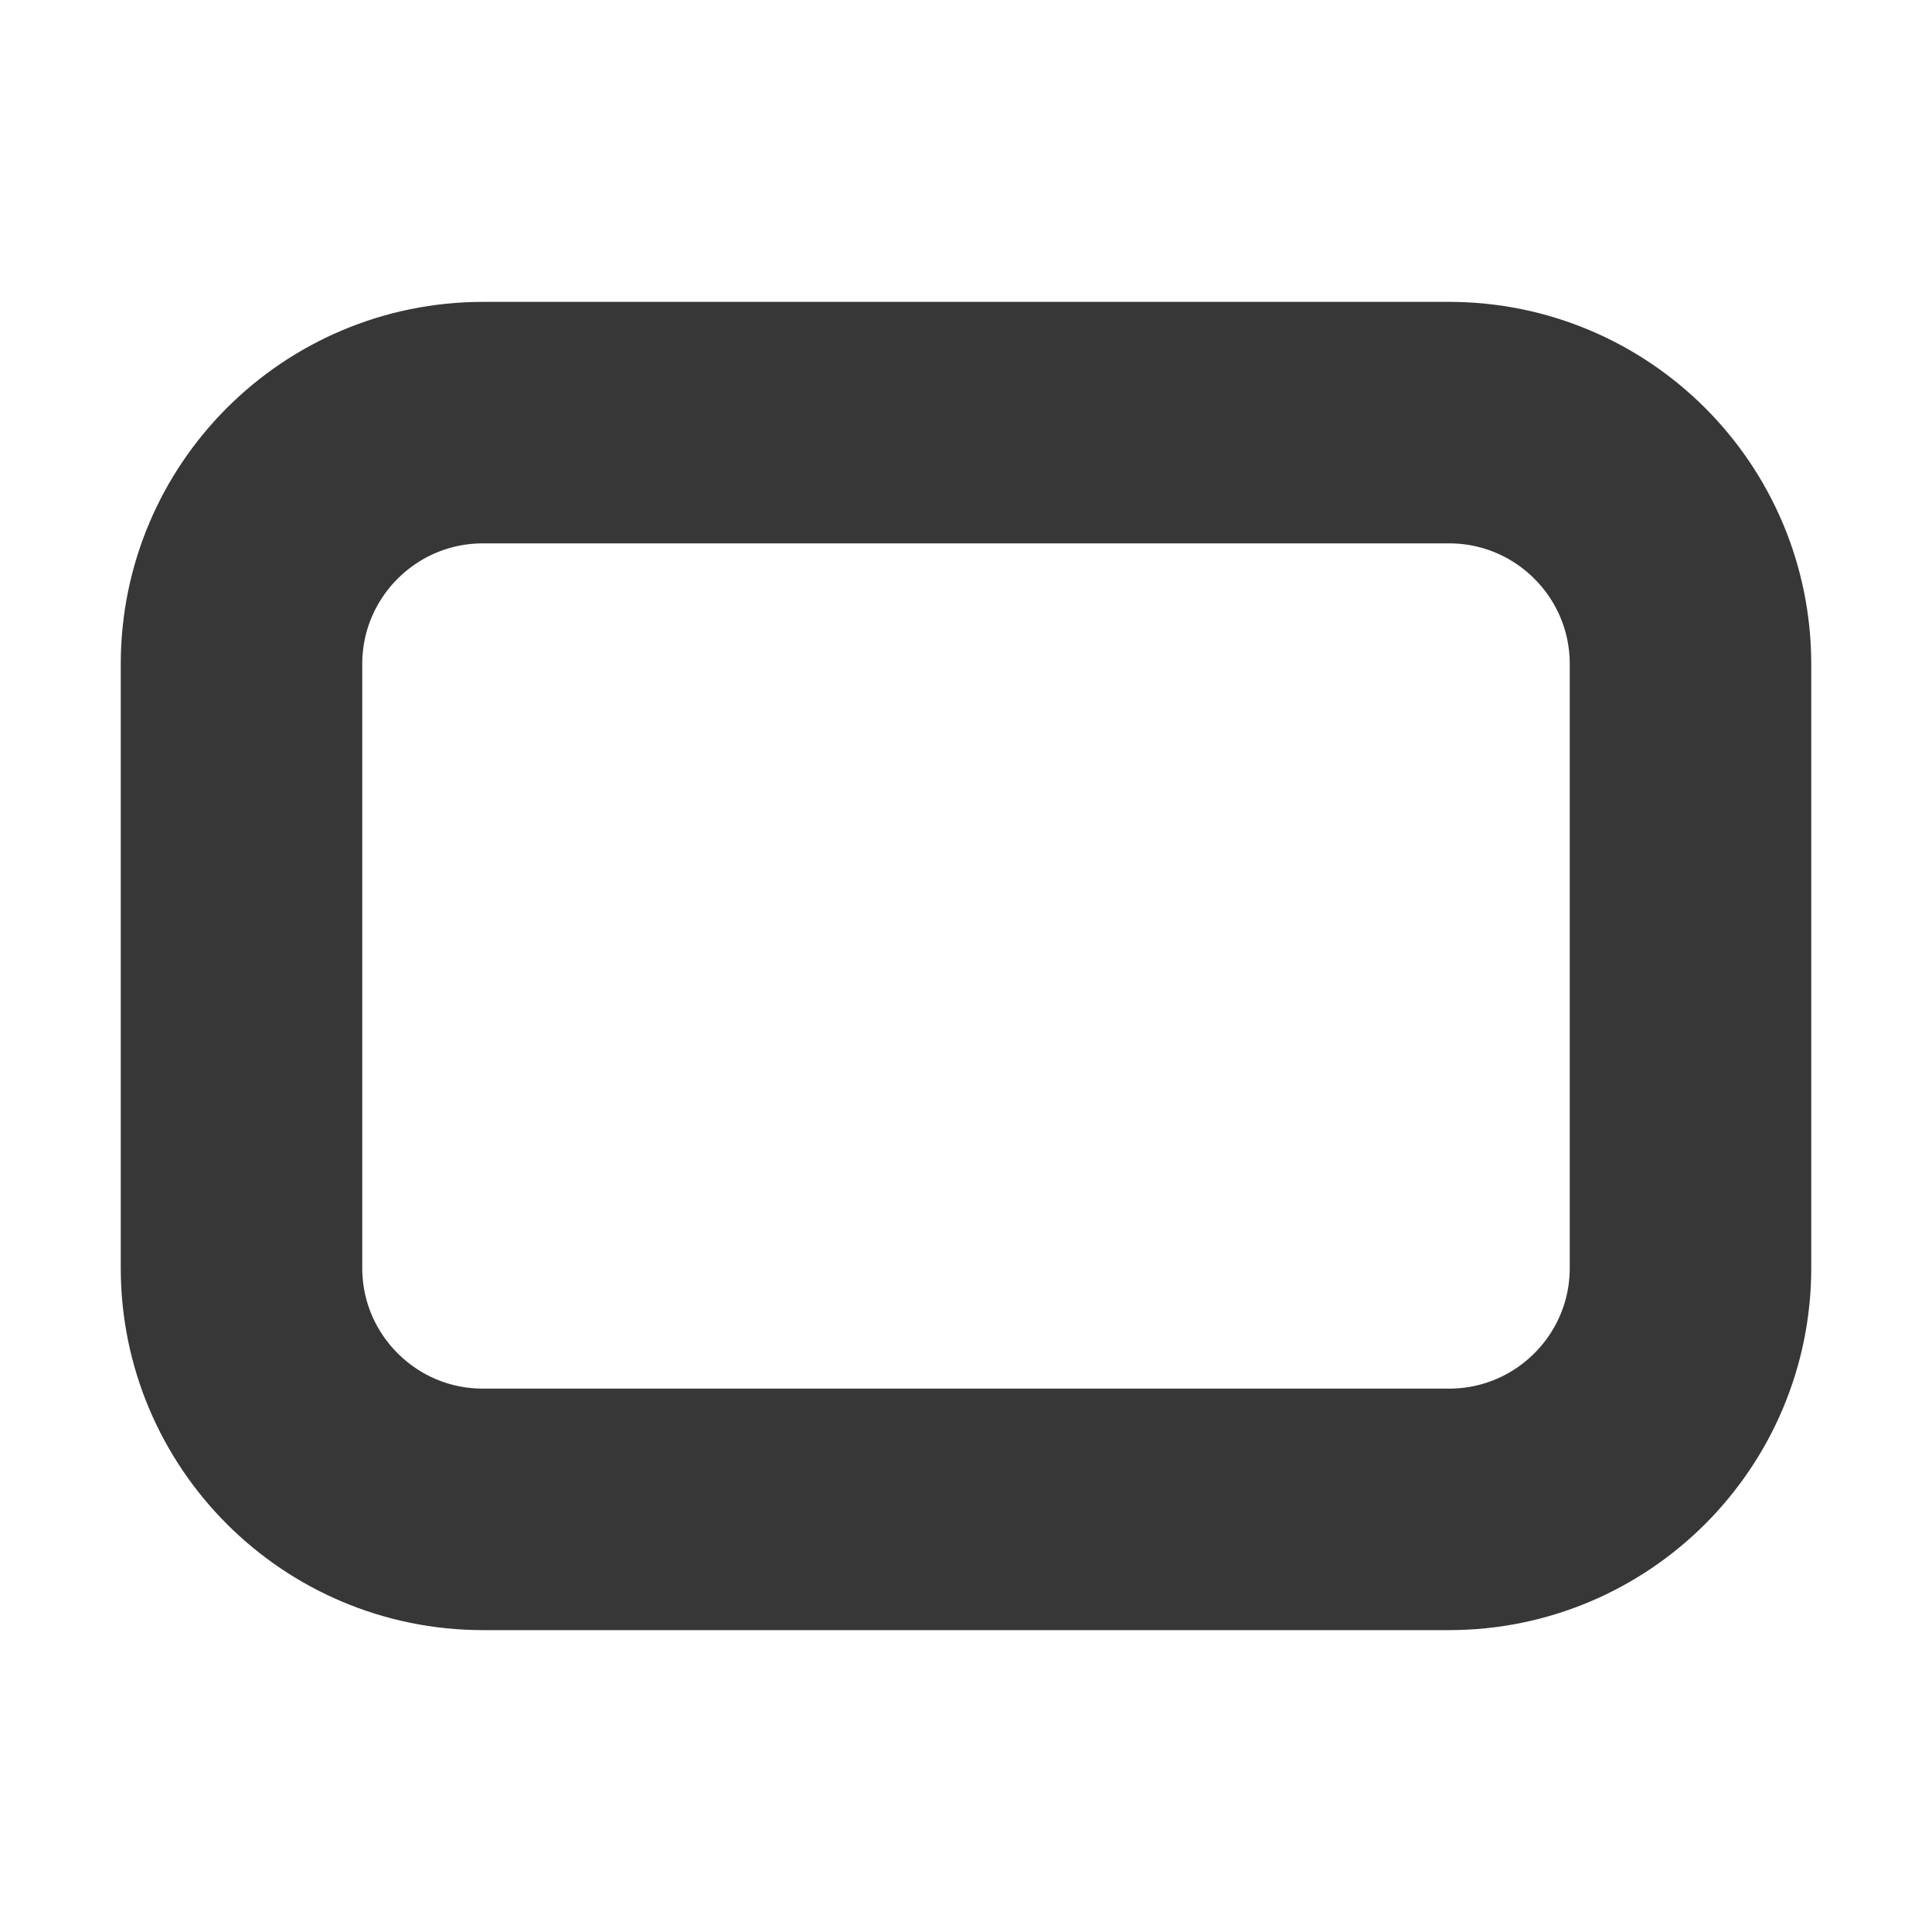
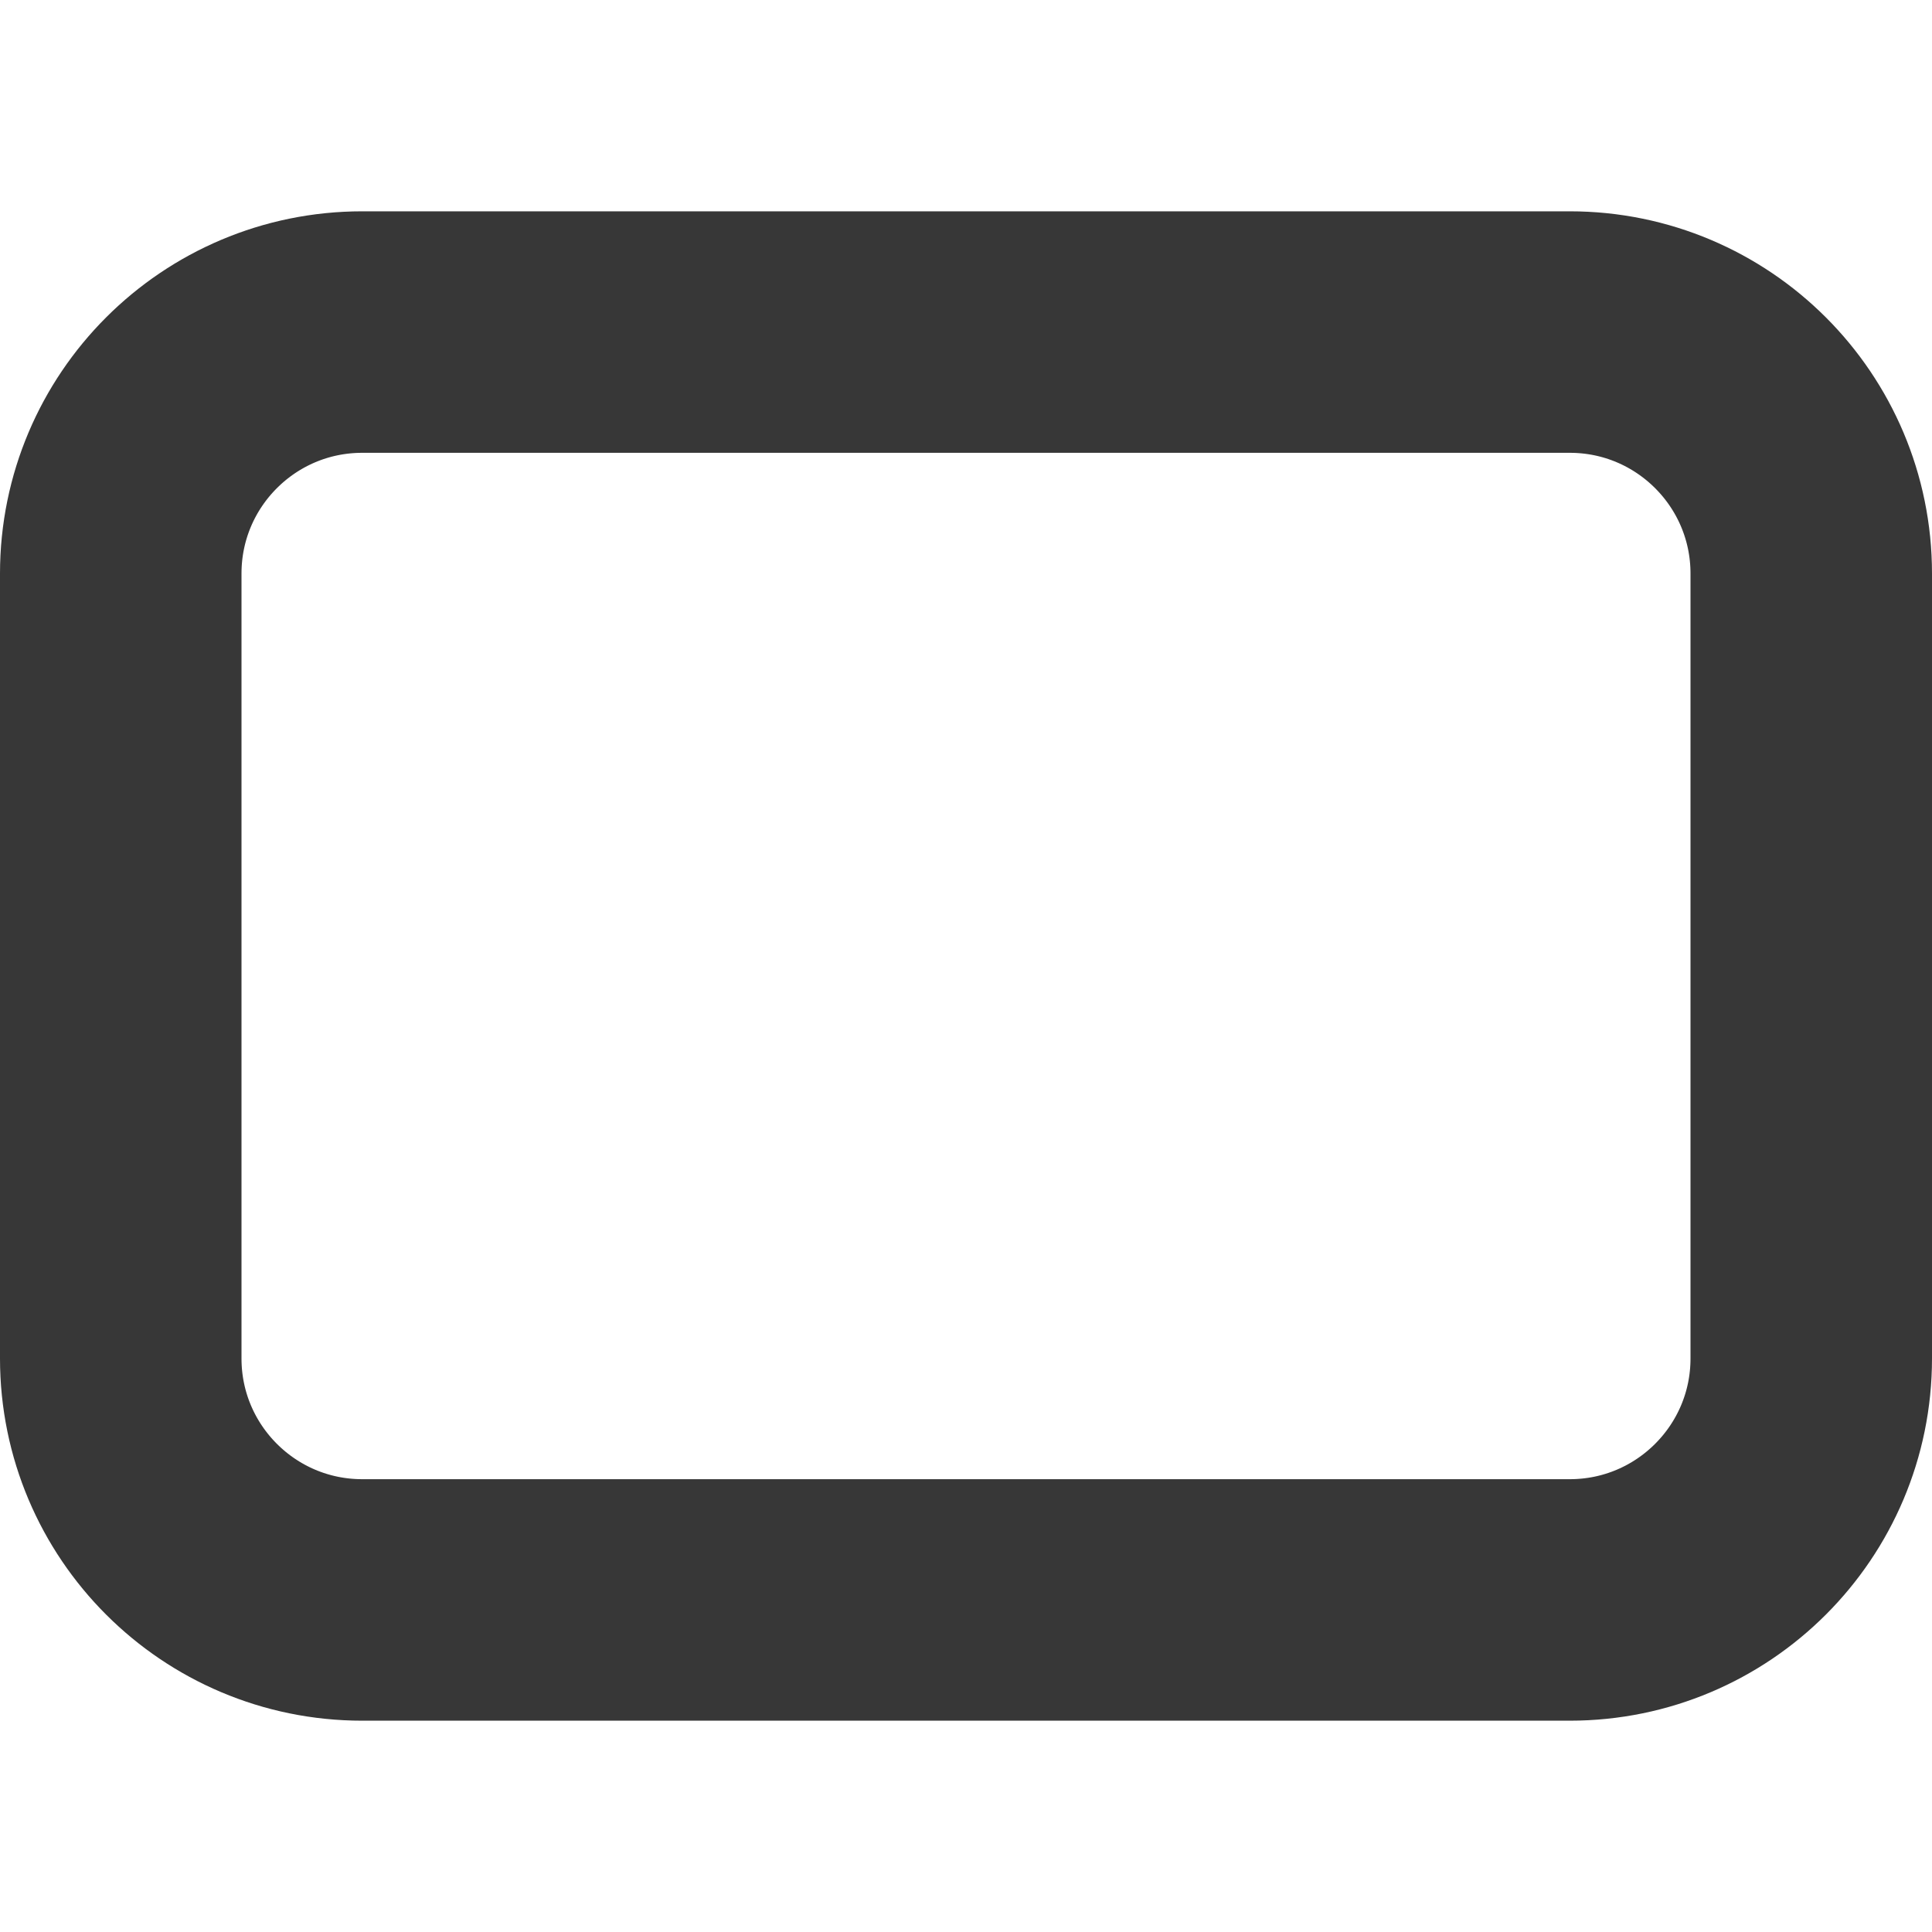
<svg xmlns="http://www.w3.org/2000/svg" width="16px" height="16px" version="1.1" viewBox="0 0 16 16">
-   <rect x="2" y="3.5" width="12" height="9" rx="2" ry="2" fill="none" stroke="#373737" stroke-linejoin="round" stroke-miterlimit="12.8" stroke-width="2" />
+   <rect x="1" y="2.75" width="14" height="10.5" rx="2" ry="2" fill="none" stroke="#373737" stroke-linejoin="round" stroke-miterlimit="12.8" stroke-width="2" />
</svg>
